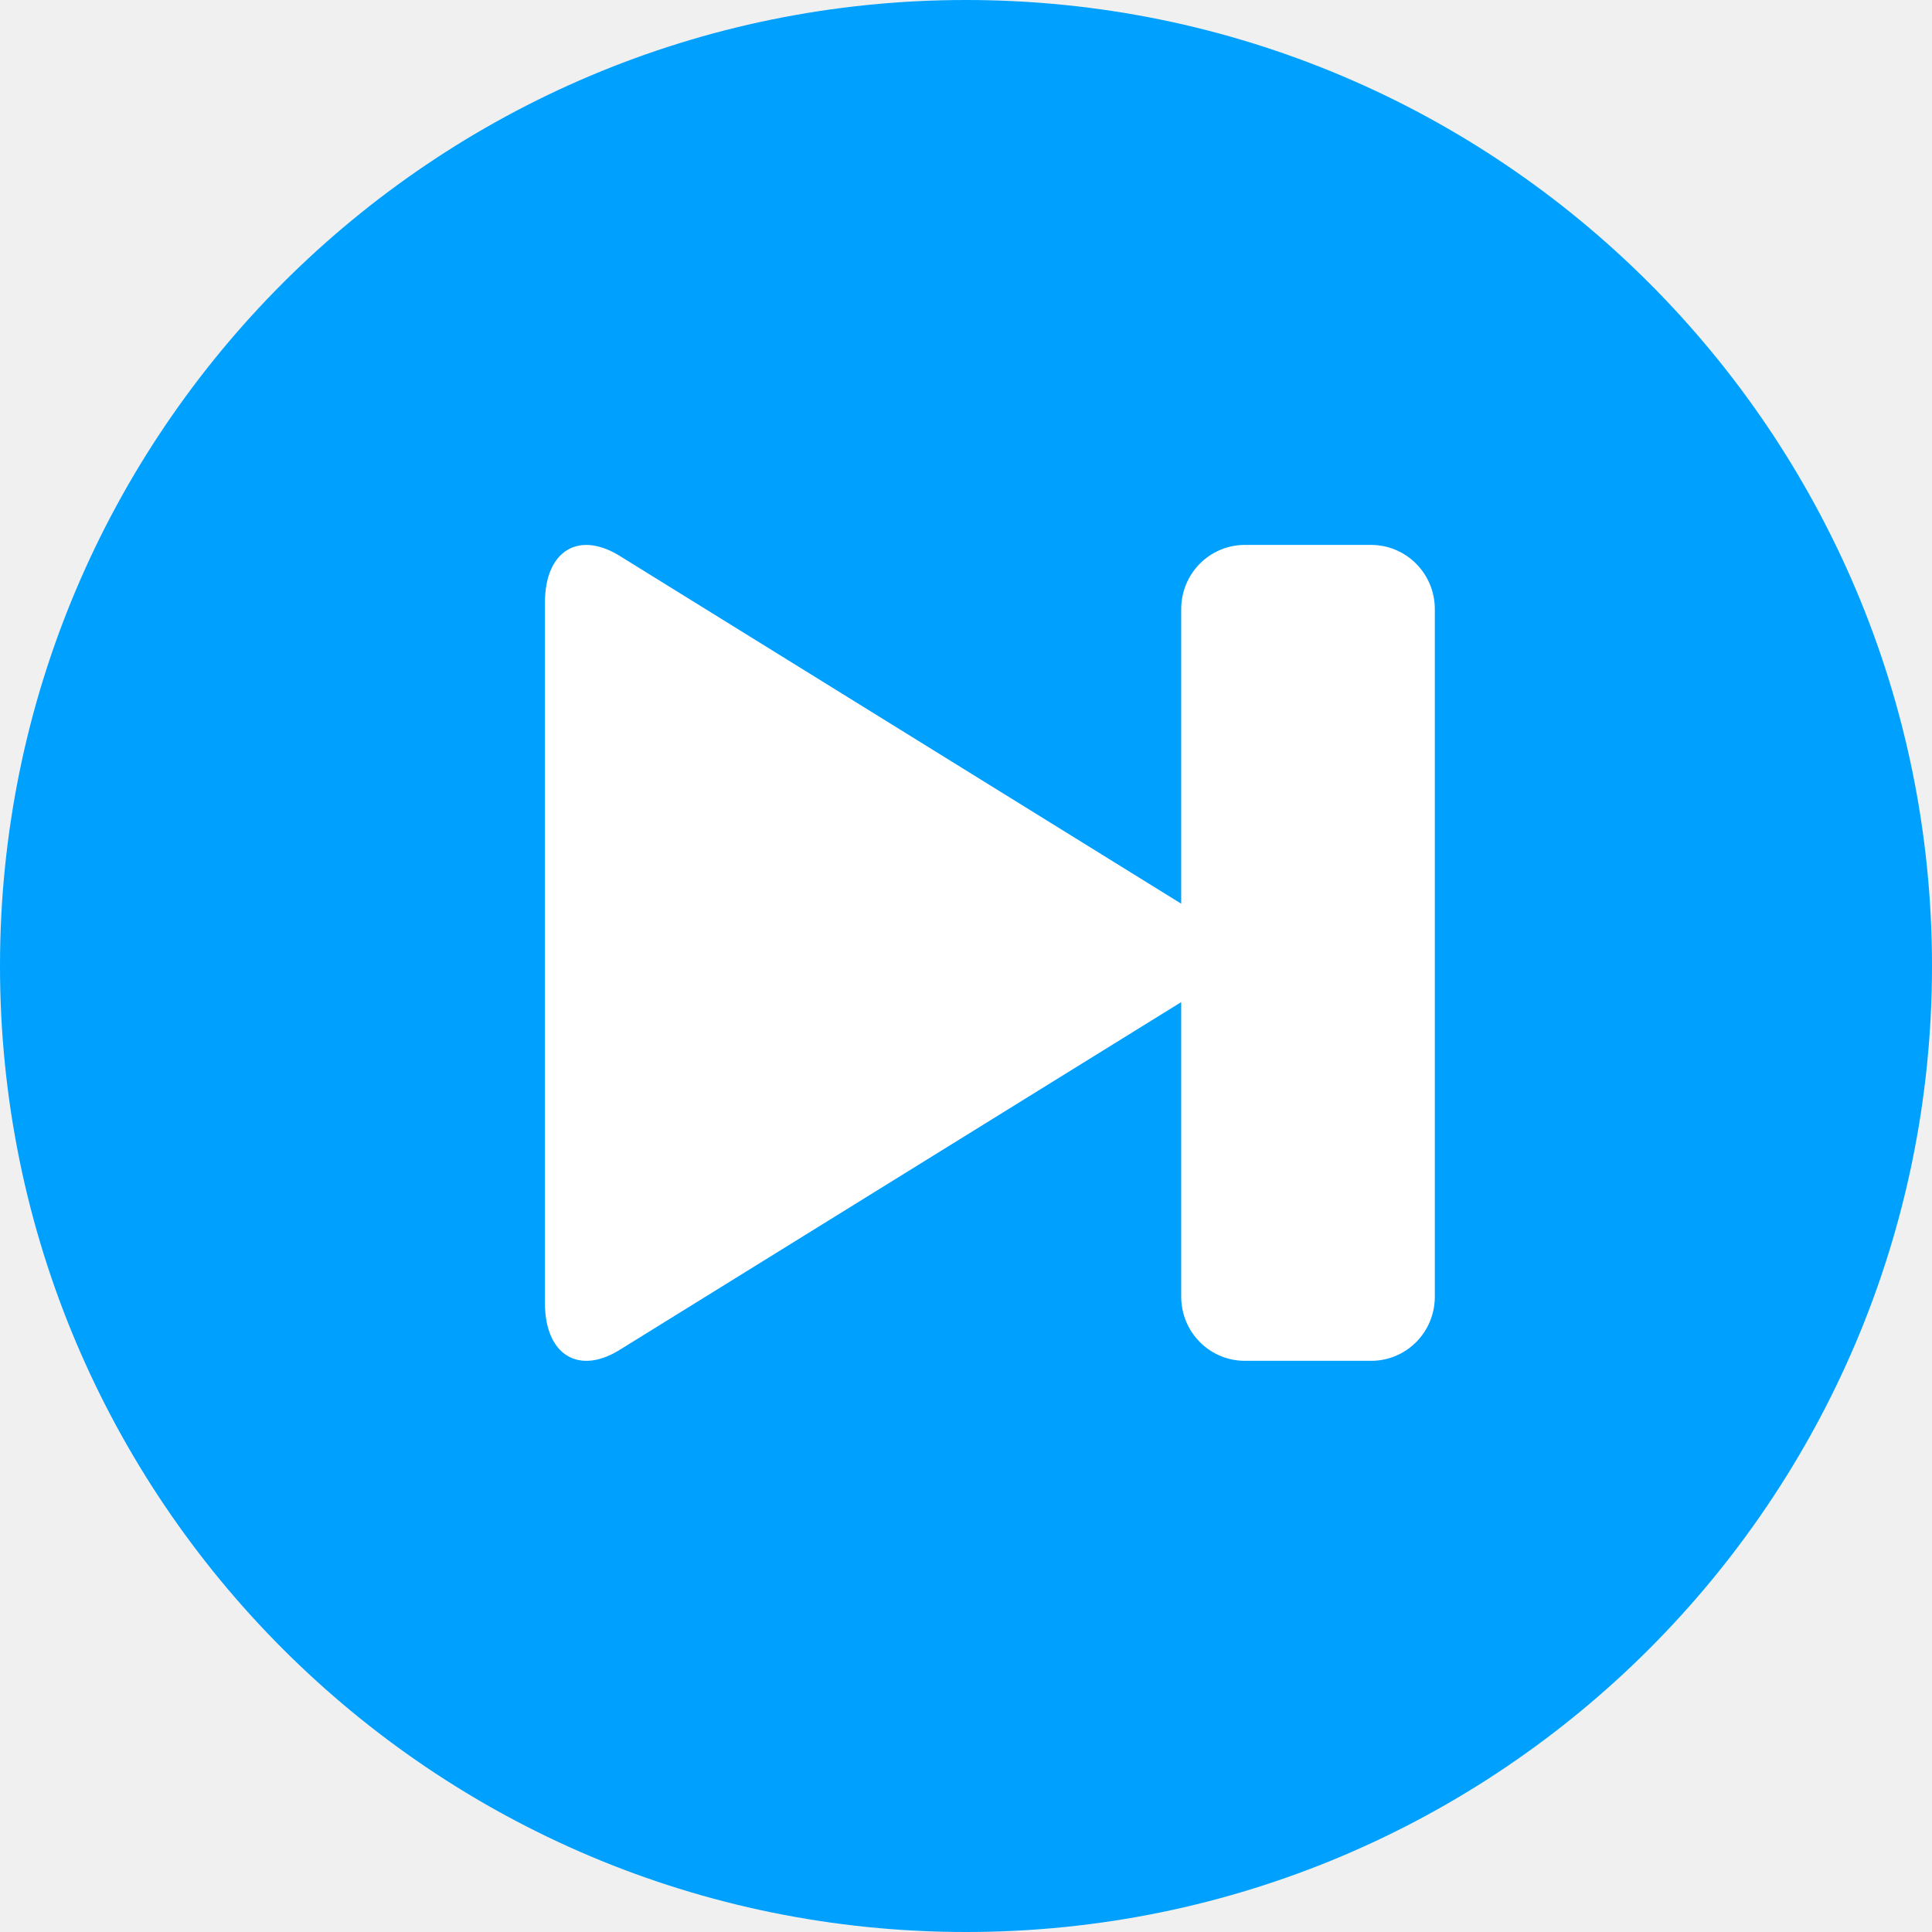
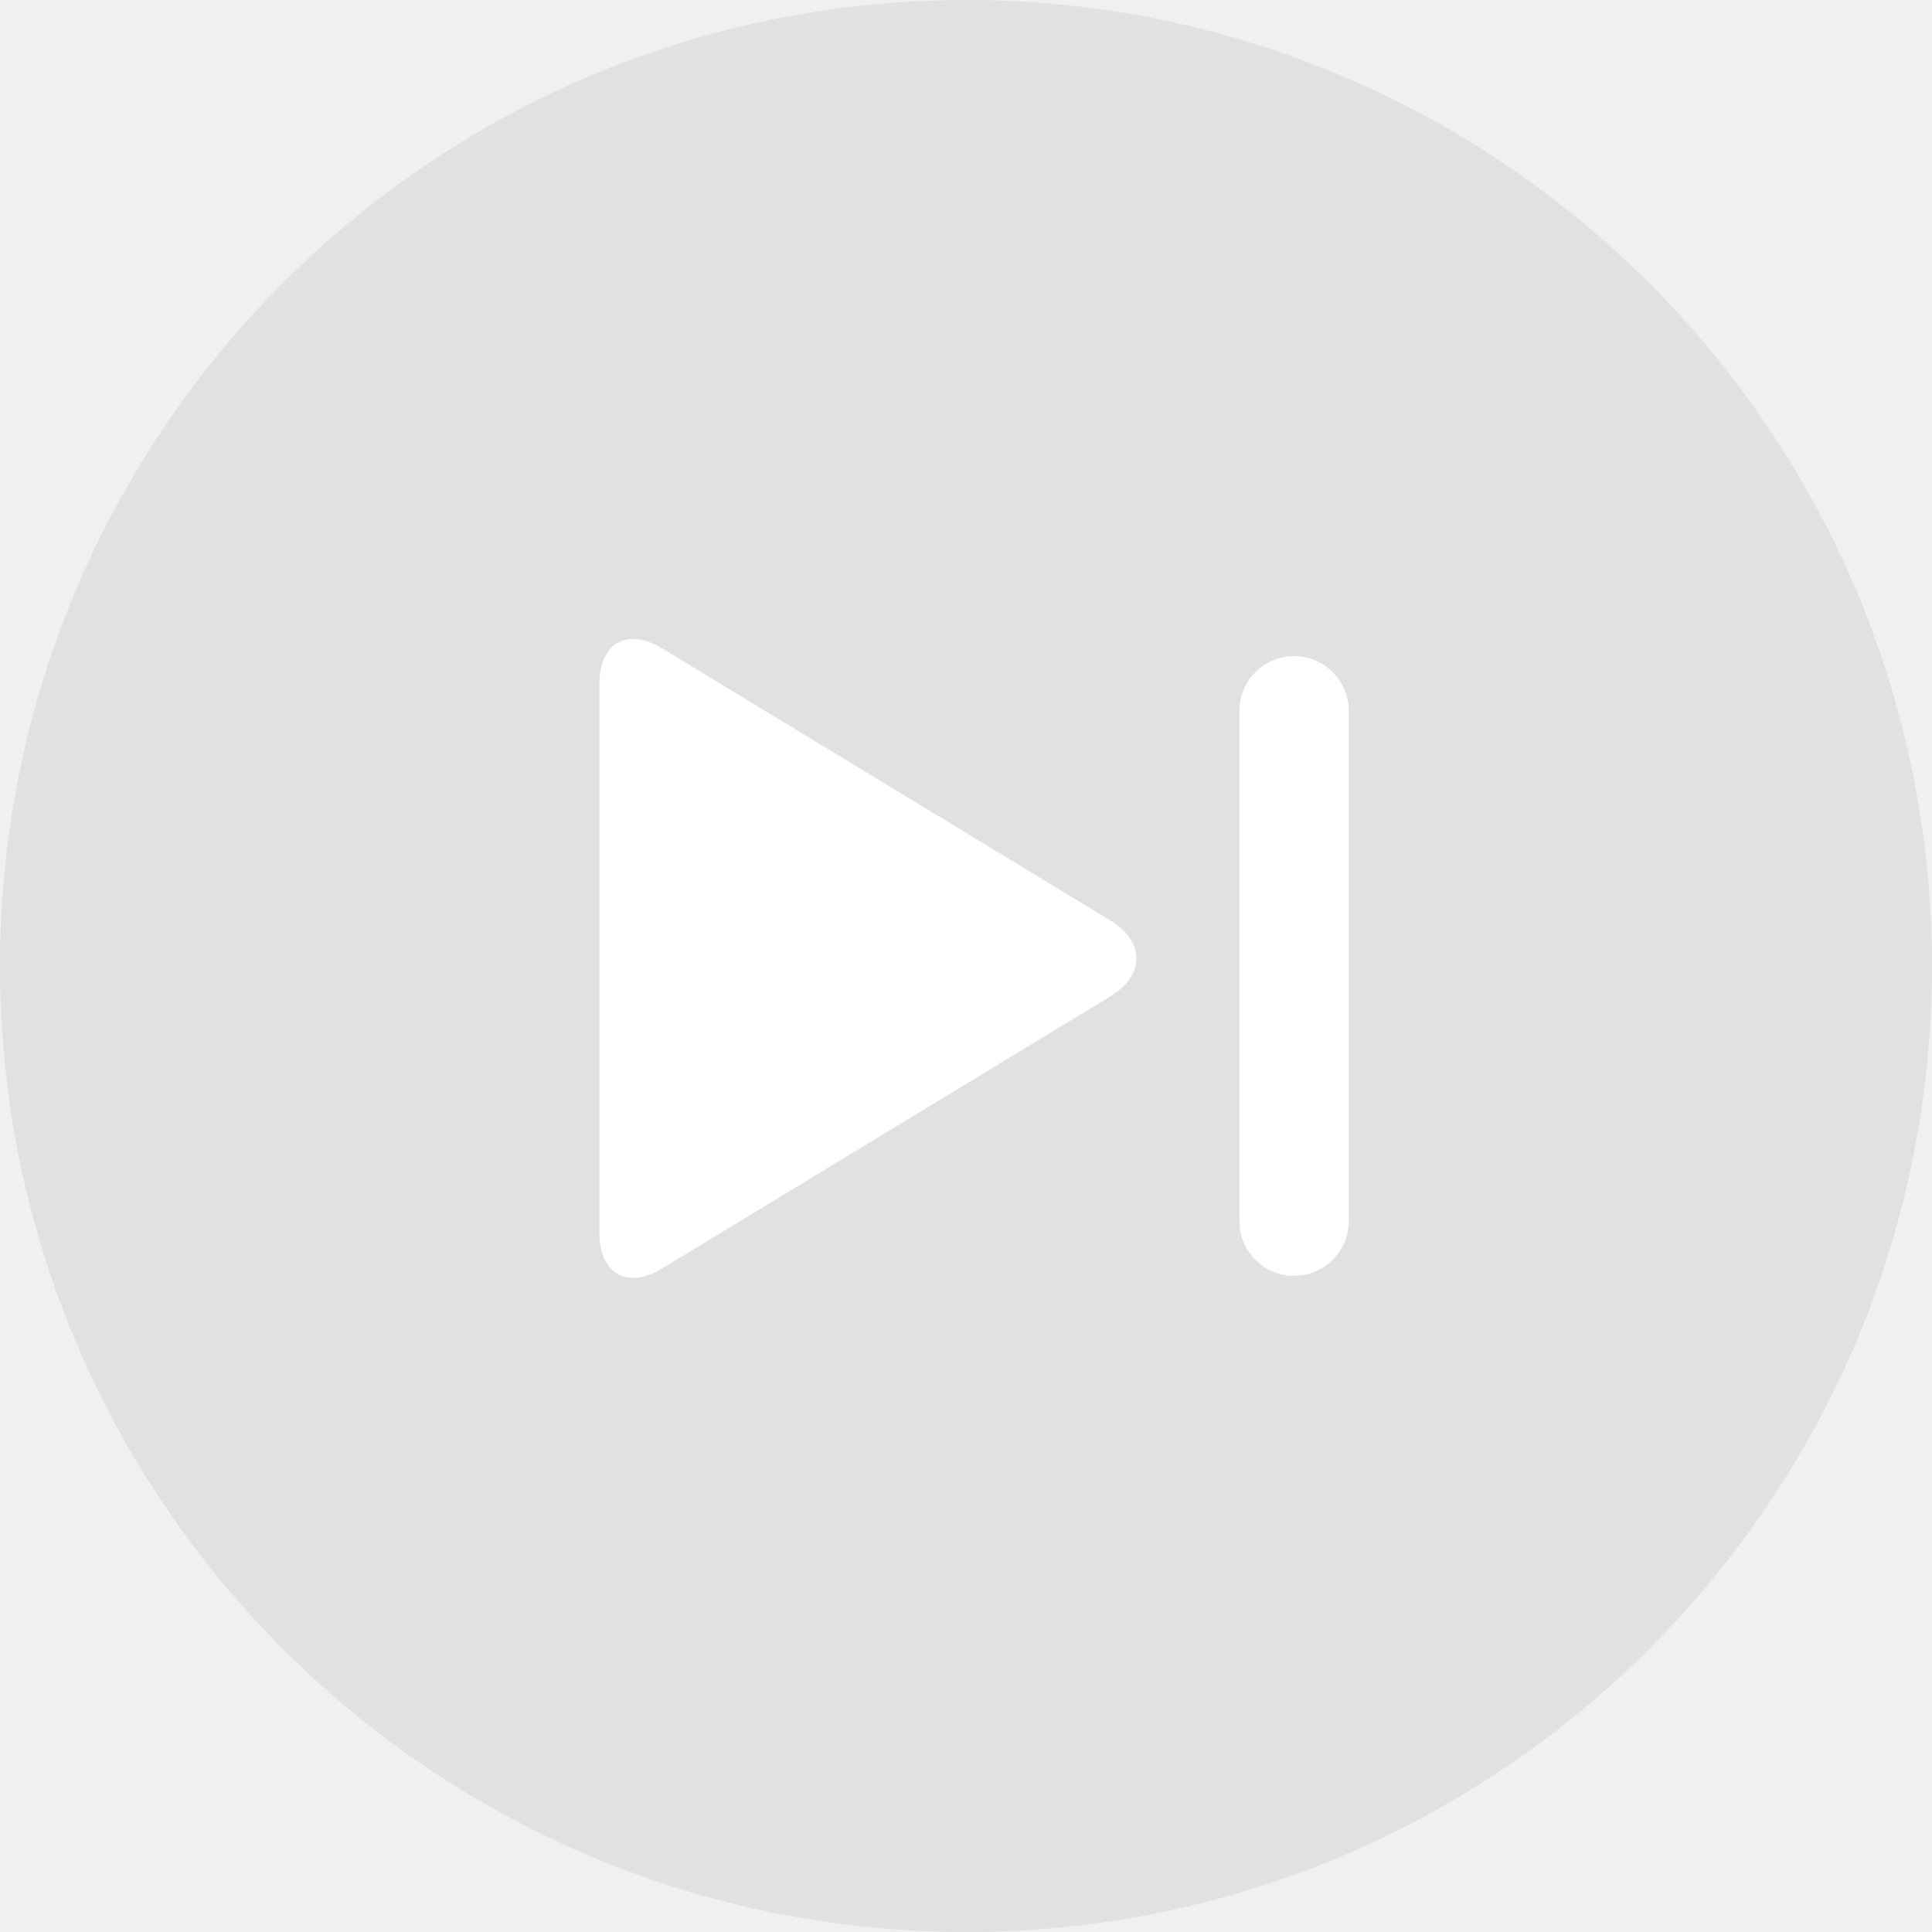
- <svg xmlns="http://www.w3.org/2000/svg" width="39px" height="39px" viewBox="0 0 39 39" version="1.1">
+ <svg xmlns="http://www.w3.org/2000/svg" width="53px" height="53px" viewBox="0 0 53 53" version="1.1">
  <defs />
-   <g id="05.100.00-OpenSource-Amplitude" stroke="none" stroke-width="1" fill="none" fill-rule="evenodd">
-     <g id="HD_05.100.00-521Website_OpenSource-Amplitude" transform="translate(-568, -782)">
-       <g id="Lead-in">
-         <g id="Player" transform="translate(368, 359)">
-           <g id="Controllers/Status/Info" transform="translate(0, 357)">
-             <g id="Controls" transform="translate(114, 56)">
-               <g id="Next" transform="translate(86, 10)">
-                 <ellipse id="Oval-1-Copy" fill="#00A0FF" cx="19.5" cy="19.5" rx="19.5" ry="19.5" />
-                 <path d="M27.677,11 L25.131,11 C24.416,11 23.844,11.58 23.844,12.298 L23.844,18.242 L12.557,11.251 C11.699,10.691 11,11.101 11,12.169 L11,26.3 C11,27.366 11.699,27.782 12.557,27.219 L23.844,20.229 L23.844,26.173 C23.844,26.893 24.42,27.47 25.131,27.47 L27.677,27.47 C28.39,27.47 28.964,26.893 28.964,26.173 L28.964,12.298 C28.965,11.582 28.389,11 27.677,11 L27.677,11 Z" id="Shape" fill="#FFFFFF" />
-               </g>
-             </g>
-           </g>
-         </g>
+   <g id="Page-1" stroke="none" stroke-width="1" fill="none" fill-rule="evenodd">
+     <g id="next" fill-rule="nonzero">
+       <circle id="Circle" fill="#E1E1E1" cx="26.5" cy="26.5" r="26.5" />
+       <g id="Next" transform="translate(16, 17)" fill="#FFFFFF">
+         <path d="M0.445,1.752 C0.445,0.643 1.204,0.205 2.159,0.784 L14.463,8.252 C15.409,8.827 15.418,9.753 14.463,10.332 L2.159,17.8 C1.213,18.375 0.445,17.945 0.445,16.833 L0.445,1.752 Z" id="Component-2" />
+         <rect id="Component-1" x="18" y="1" width="3" height="17" rx="1.5" />
      </g>
    </g>
  </g>
</svg>
